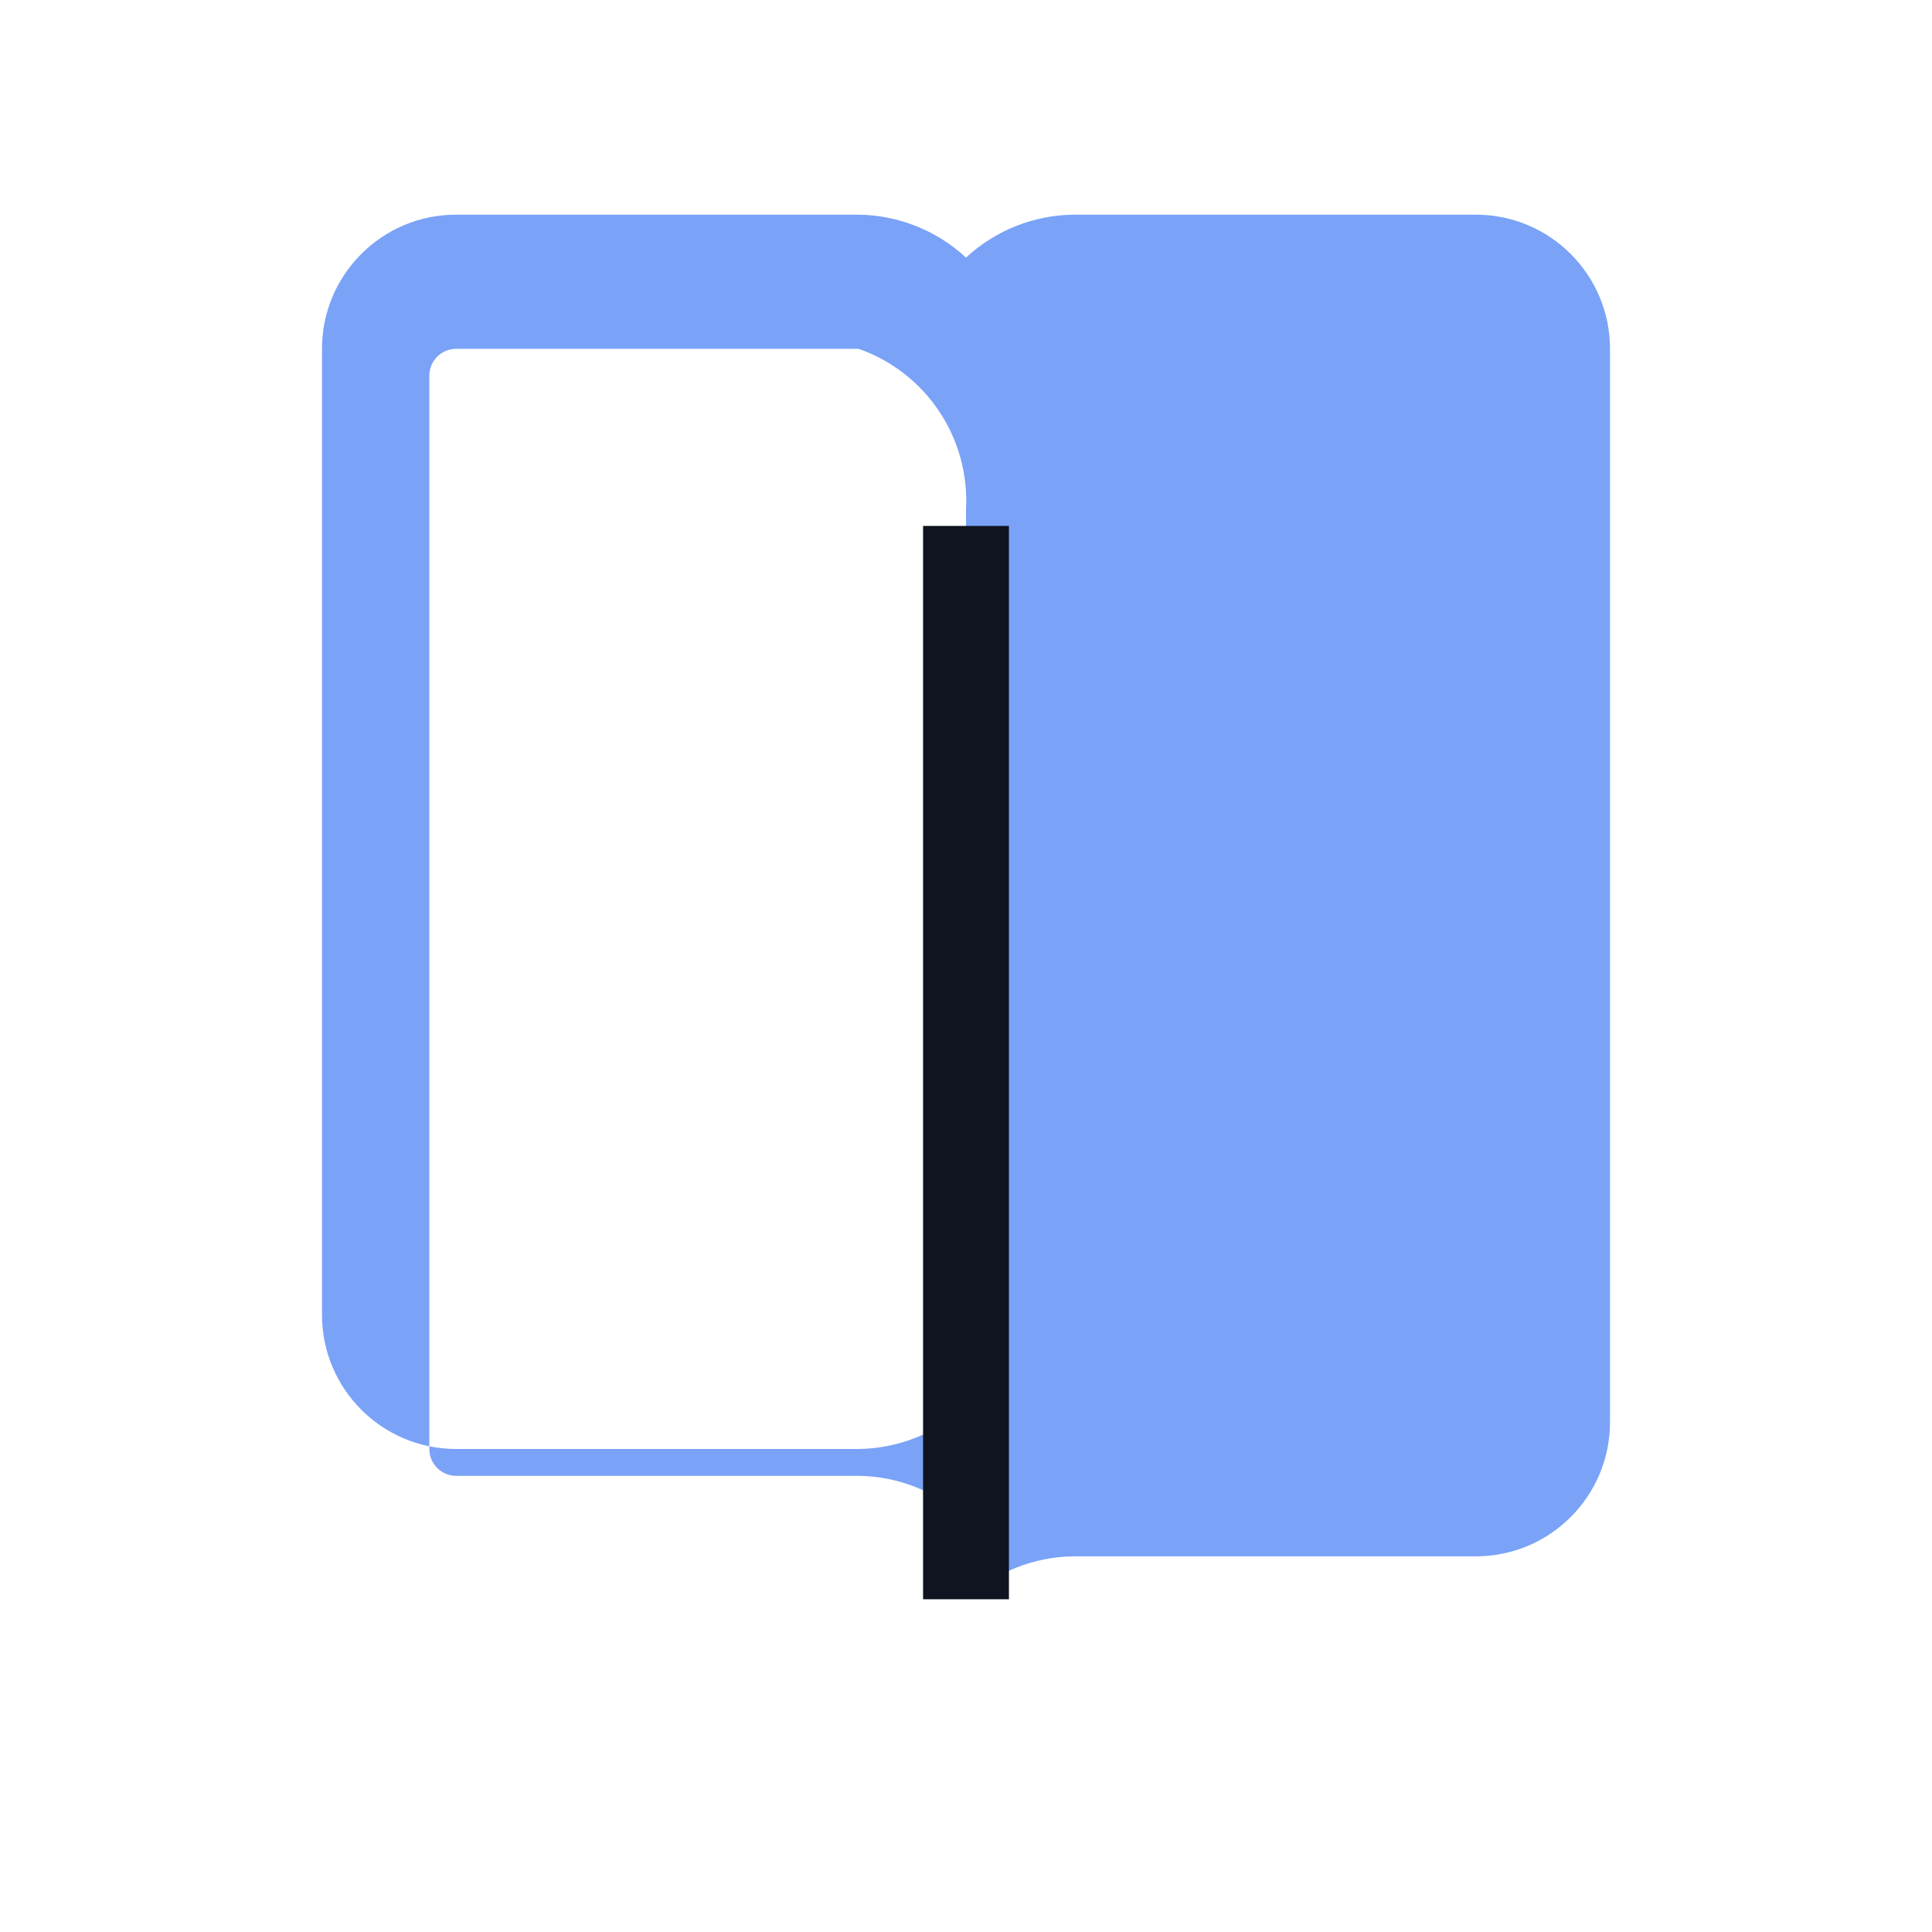
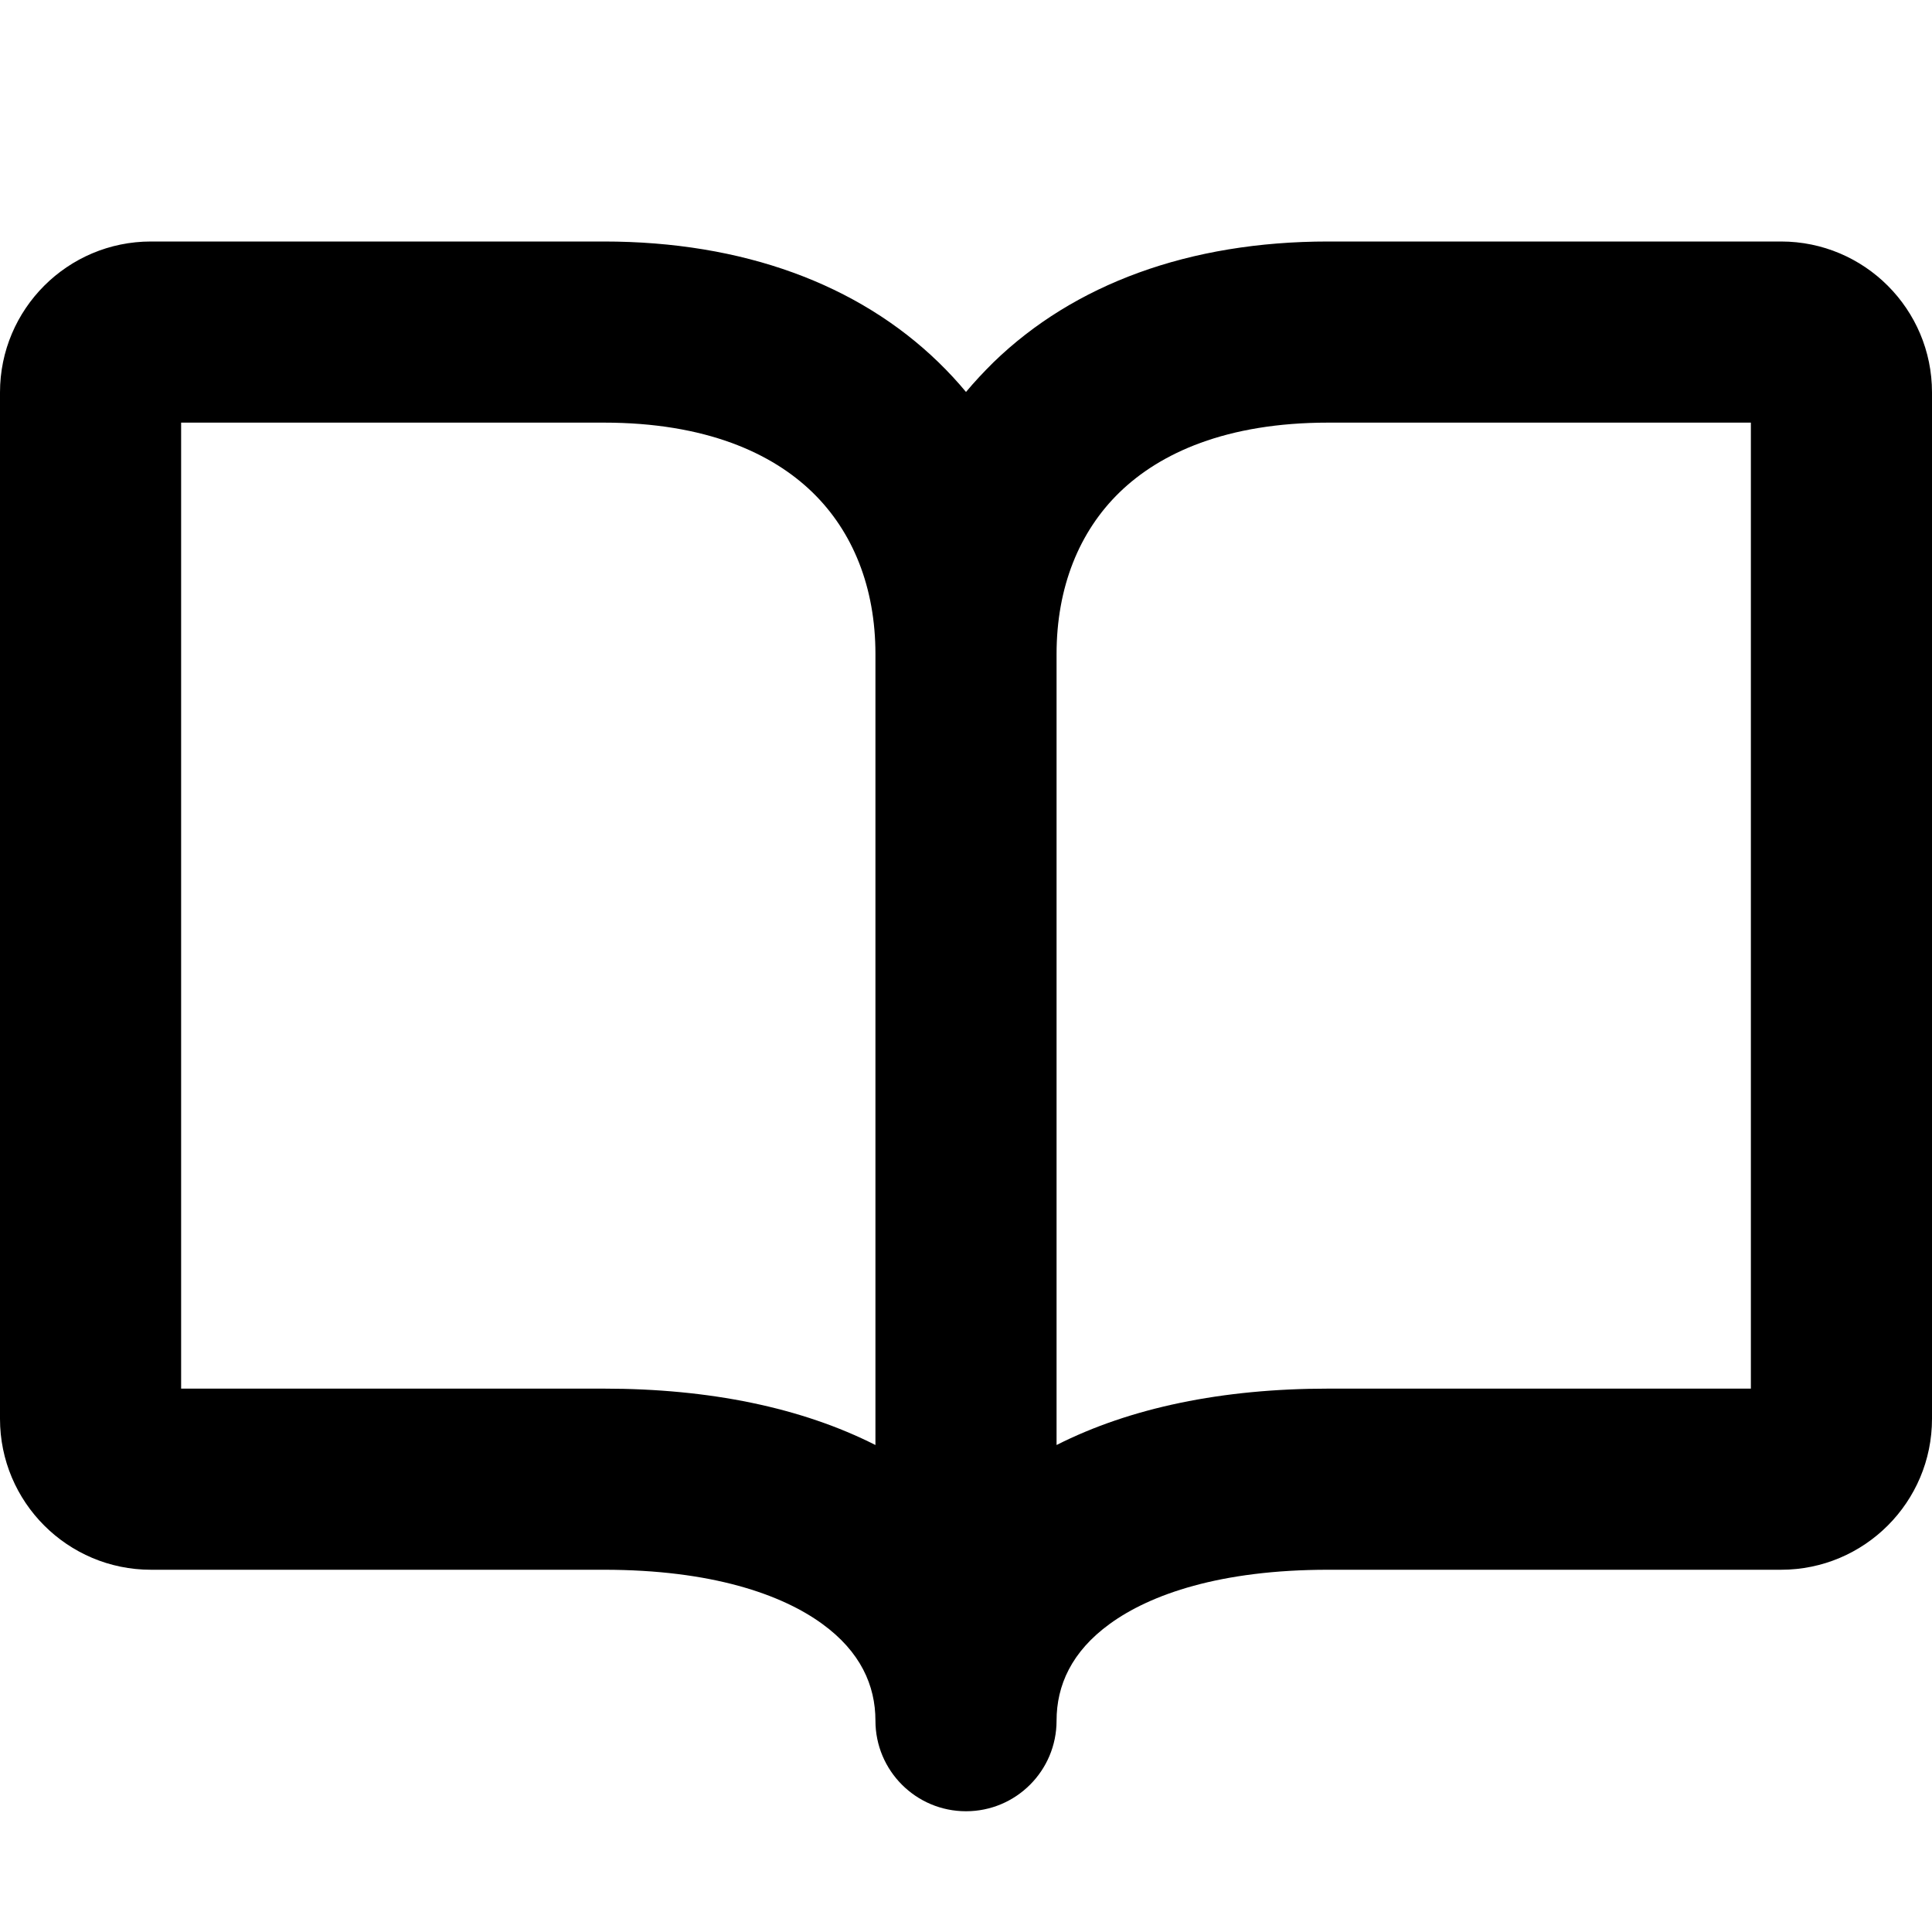
- <svg xmlns="http://www.w3.org/2000/svg" viewBox="0 0 36 36">
-   <path d="M6 6.5A2.5 2.5 0 0 1 8.5 4H16a3 3 0 0 1 2 .8 3 3 0 0 1 2-.8h7.5A2.5 2.5 0 0 1 30 6.5v20a2.5 2.5 0 0 1-2.5 2.5H20a3 3 0 0 0-2 .8V9.5A3 3 0 0 0 16 6.5H8.5a.5.5 0 0 0-.5.5v20a.5.5 0 0 0 .5.5H16a3 3 0 0 1 2 .8V9.8A3 3 0 0 1 20 9h7.5a.5.5 0 0 1 .5.5v17a.5.5 0 0 1-.5.5H20a3 3 0 0 1-2-.8 3 3 0 0 1-2 .8H8.5A2.5 2.5 0 0 1 6 24.5Z" fill="#7aa2f7" />
-   <path d="M18 9.8V29.8" stroke="#0f1420" stroke-width="1.6" />
+ <svg xmlns="http://www.w3.org/2000/svg" viewBox="0 0 16 16" fill="none">
+   <path fill="#000000" fill-rule="evenodd" d="M1.25 2C.56 2 0 2.56 0 3.25v8.5C0 12.44.56 13 1.25 13H5c.896 0 1.475.205 1.809.448.317.23.441.51.441.802a.75.75 0 001.5 0c0-.292.124-.572.441-.802.334-.243.913-.448 1.809-.448h3.75c.69 0 1.25-.56 1.25-1.25v-8.5C16 2.56 15.44 2 14.75 2H11c-1.154 0-2.106.354-2.772 1-.081.08-.157.161-.228.246A3.131 3.131 0 007.772 3C7.106 2.354 6.154 2 5 2H1.25zm7.5 9.967c.61-.309 1.372-.467 2.25-.467h3.5v-8H11c-.846 0-1.394.253-1.728.577-.335.325-.522.787-.522 1.34v6.55zm-1.5 0v-6.55c0-.553-.187-1.015-.522-1.34C6.394 3.753 5.846 3.5 5 3.5H1.5v8H5c.878 0 1.64.158 2.25.467z" clip-rule="evenodd" />
</svg>
